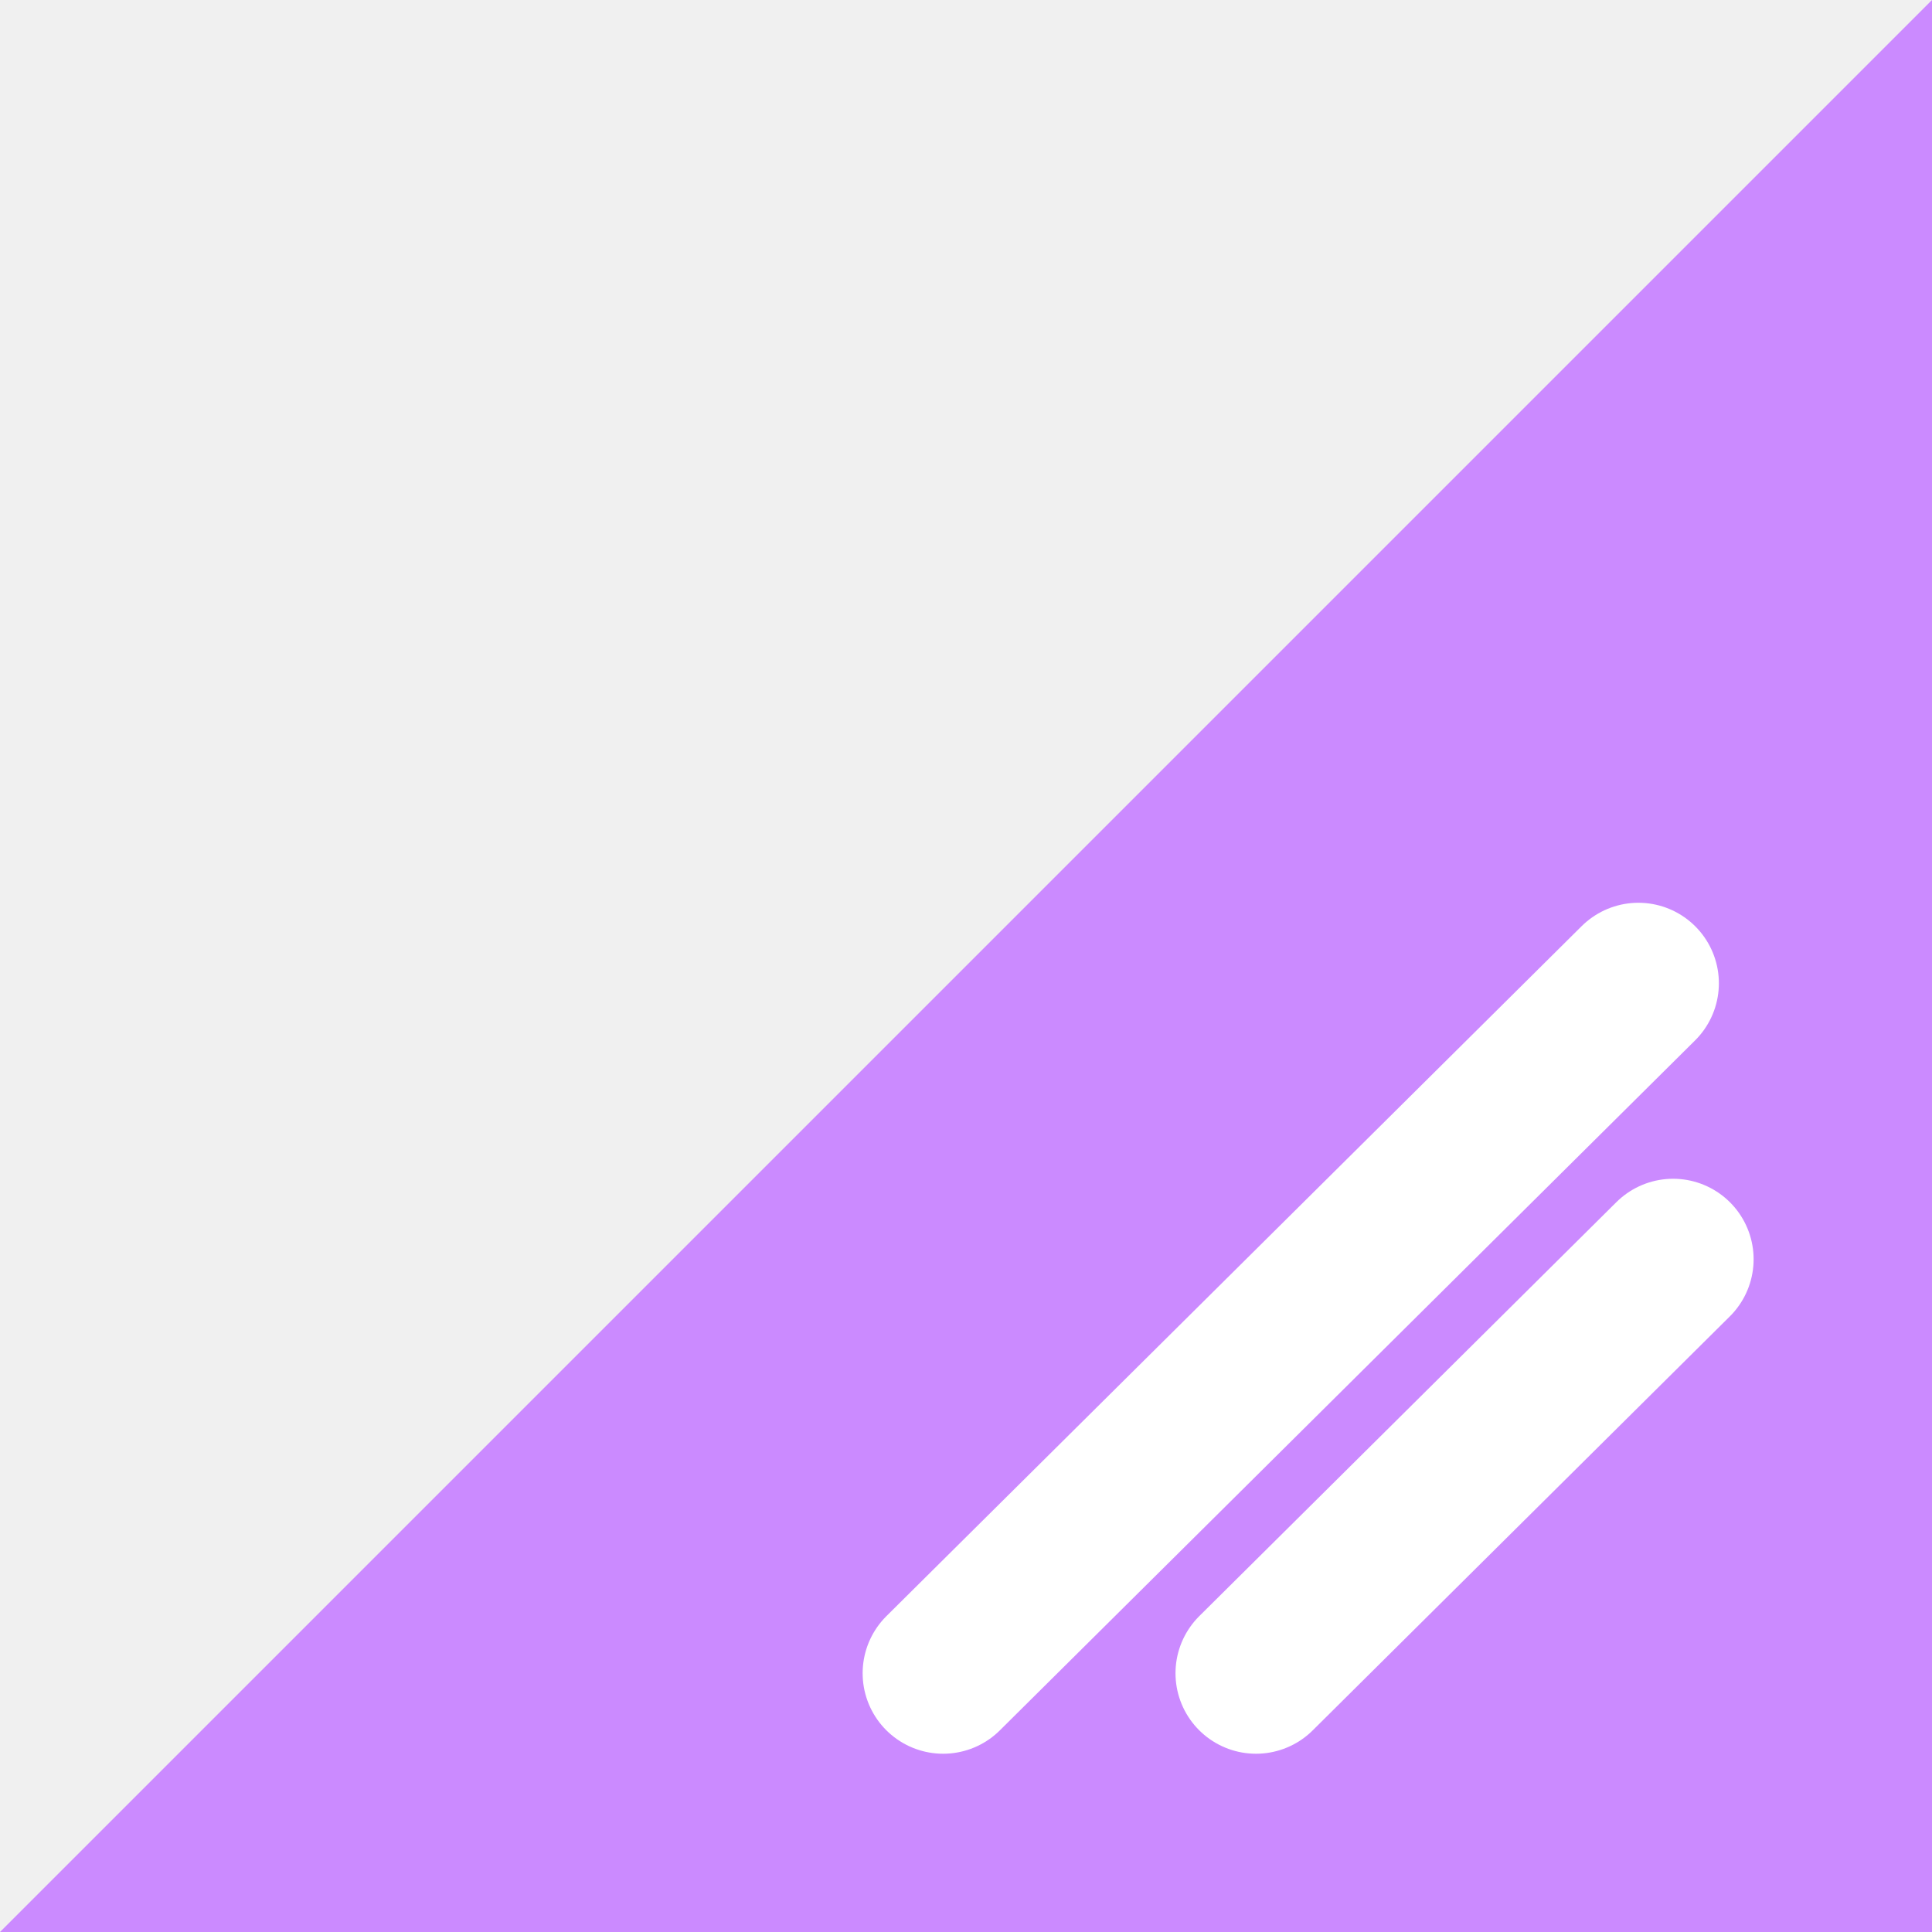
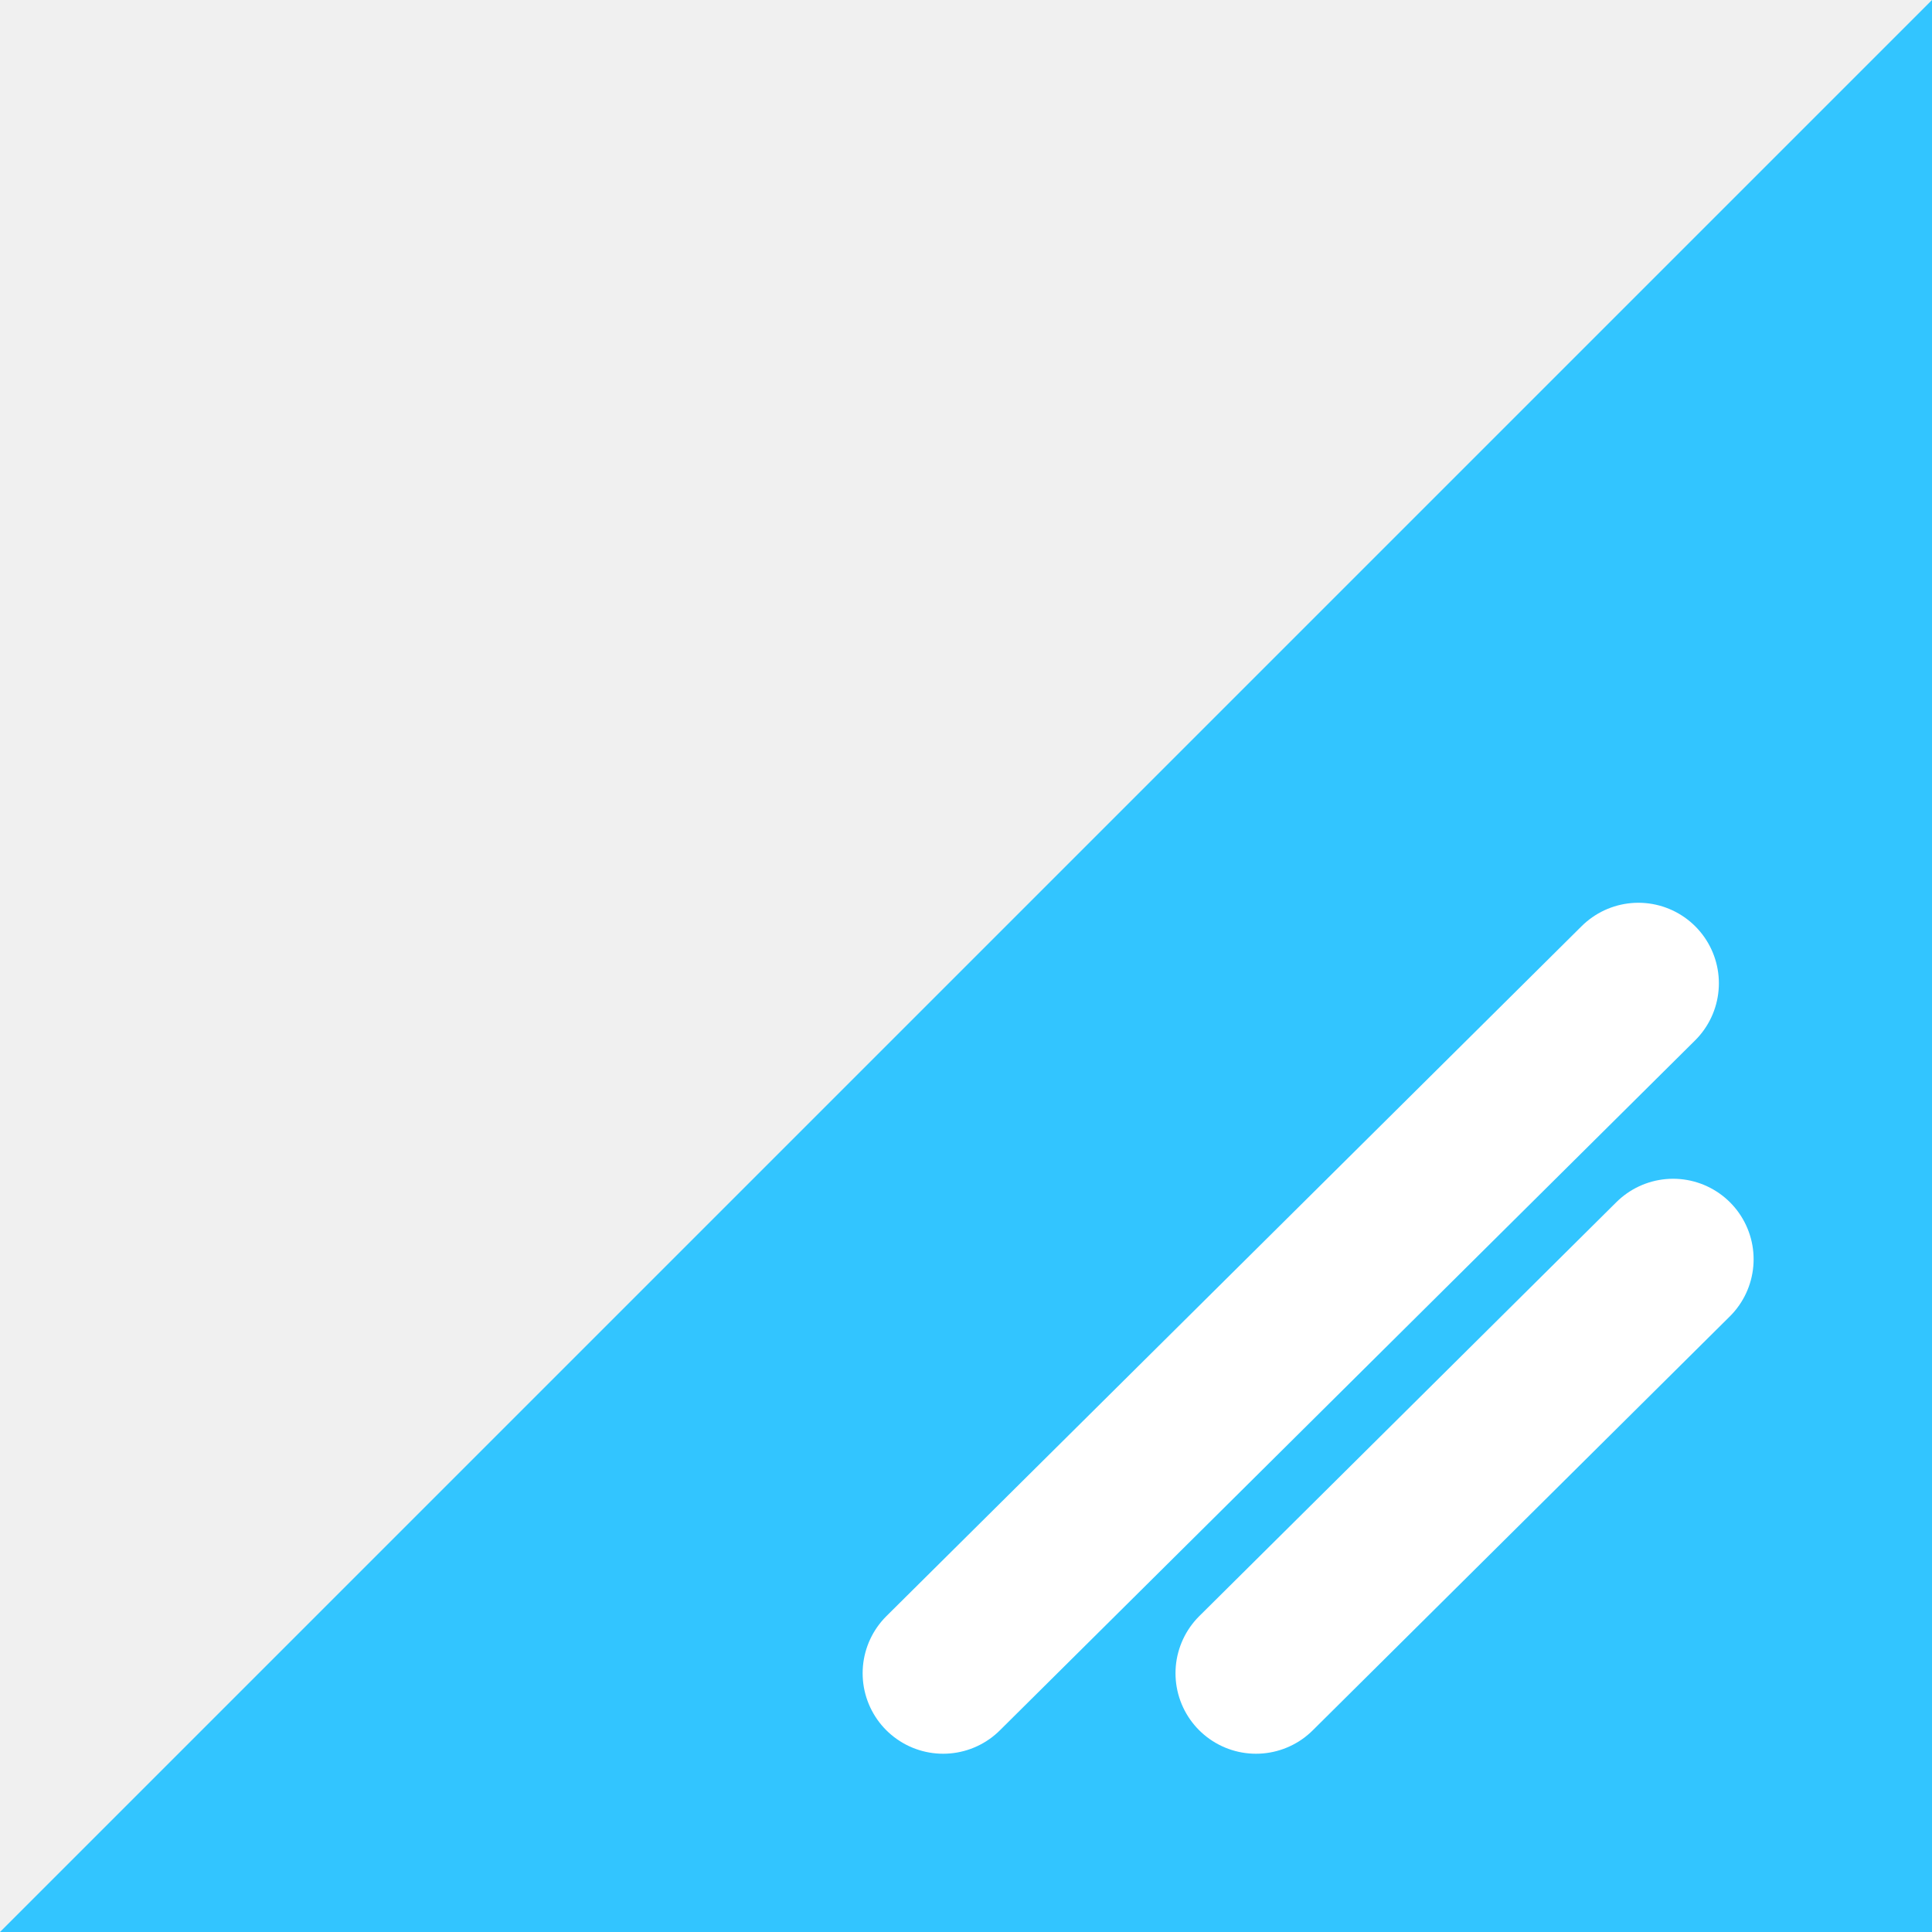
<svg xmlns="http://www.w3.org/2000/svg" width="48px" height="48px" viewBox="0 0 48 48" version="1.1">
-   <g id="6.28--(第五批）" stroke="none" stroke-width="1" fill="none" fill-rule="evenodd">
-     <g id="show-pic-mini" transform="translate(-1757, -747)">
+   <g id="改蓝色" stroke="none" stroke-width="1" fill="none" fill-rule="evenodd">
+     <g id="37-图文提示（mini）" transform="translate(-1757, -747)">
      <g id="Group-4" transform="translate(1757, 747)">
-         <polygon id="Path-4" fill="#CB8AFF" points="48 0 0 48 48 48" />
+         <polygon id="Path-4" fill="#32C5FF" points="48 0 0 48 48 48" />
        <path d="M41.568,31.286 L31.205,41.571 M40.705,24.429 L23.432,41.571" id="放大" stroke="#FFFFFF" stroke-width="4" stroke-linecap="round" />
      </g>
    </g>
  </g>
</svg>
